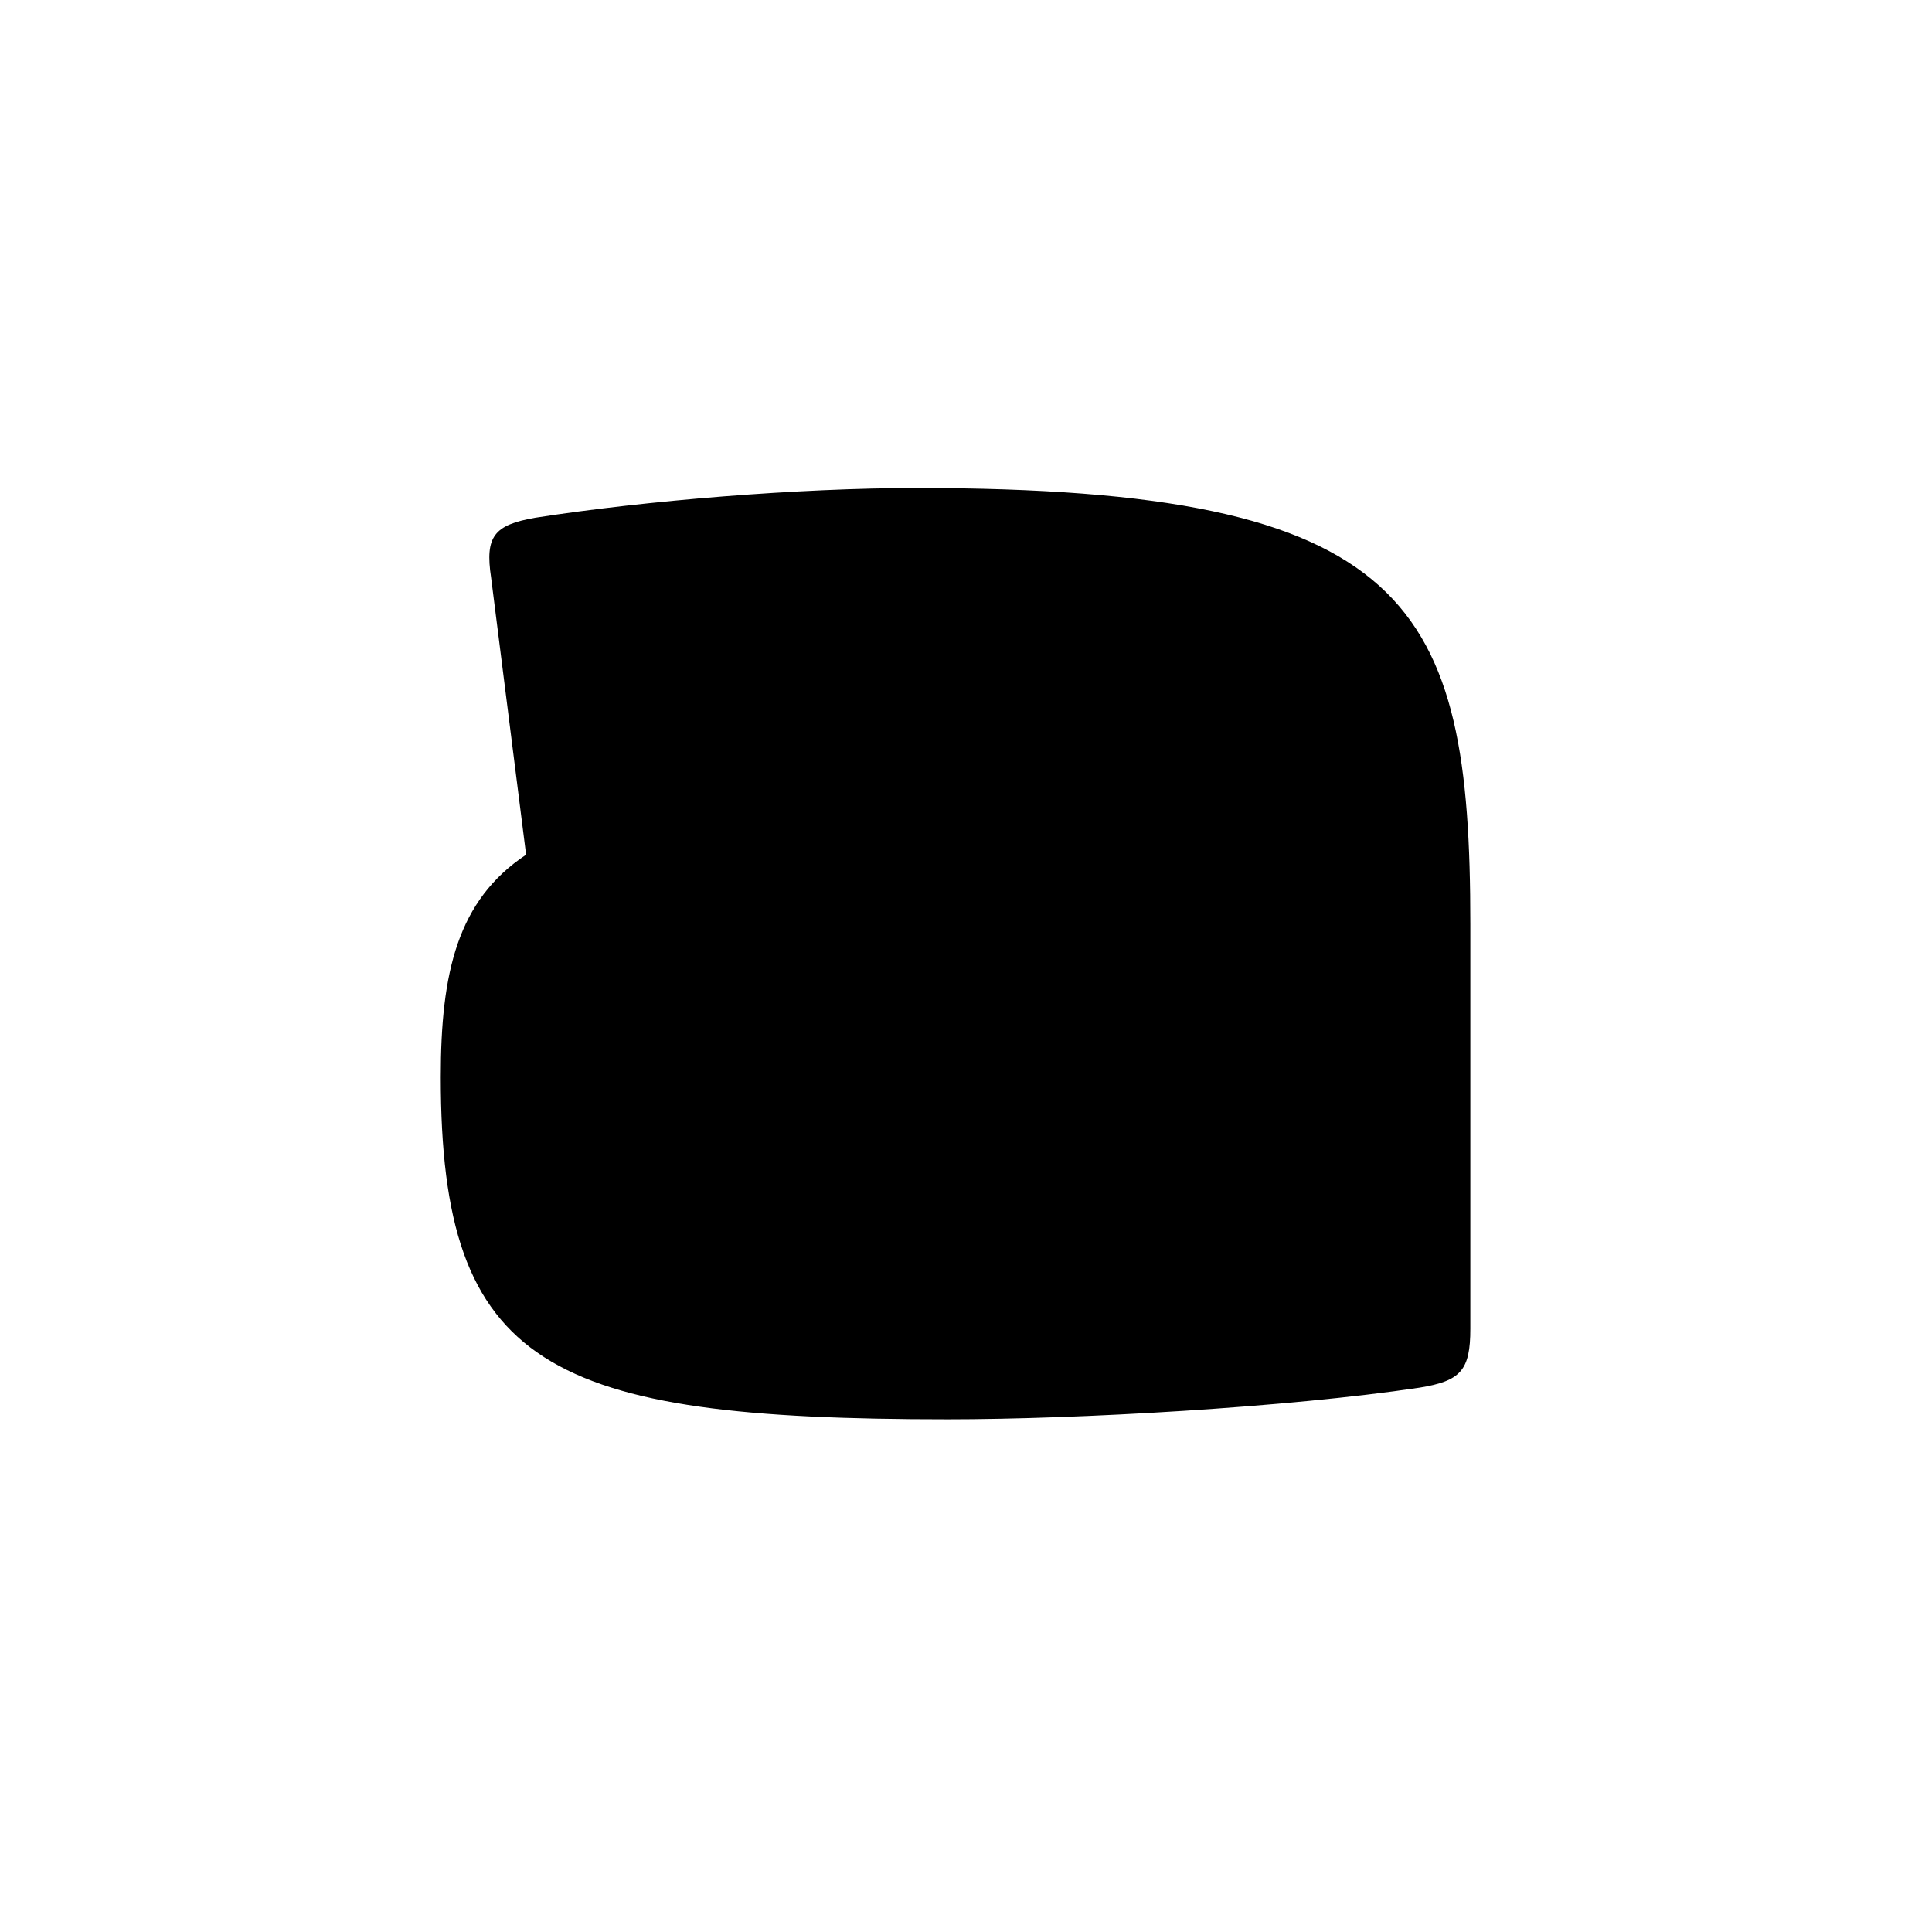
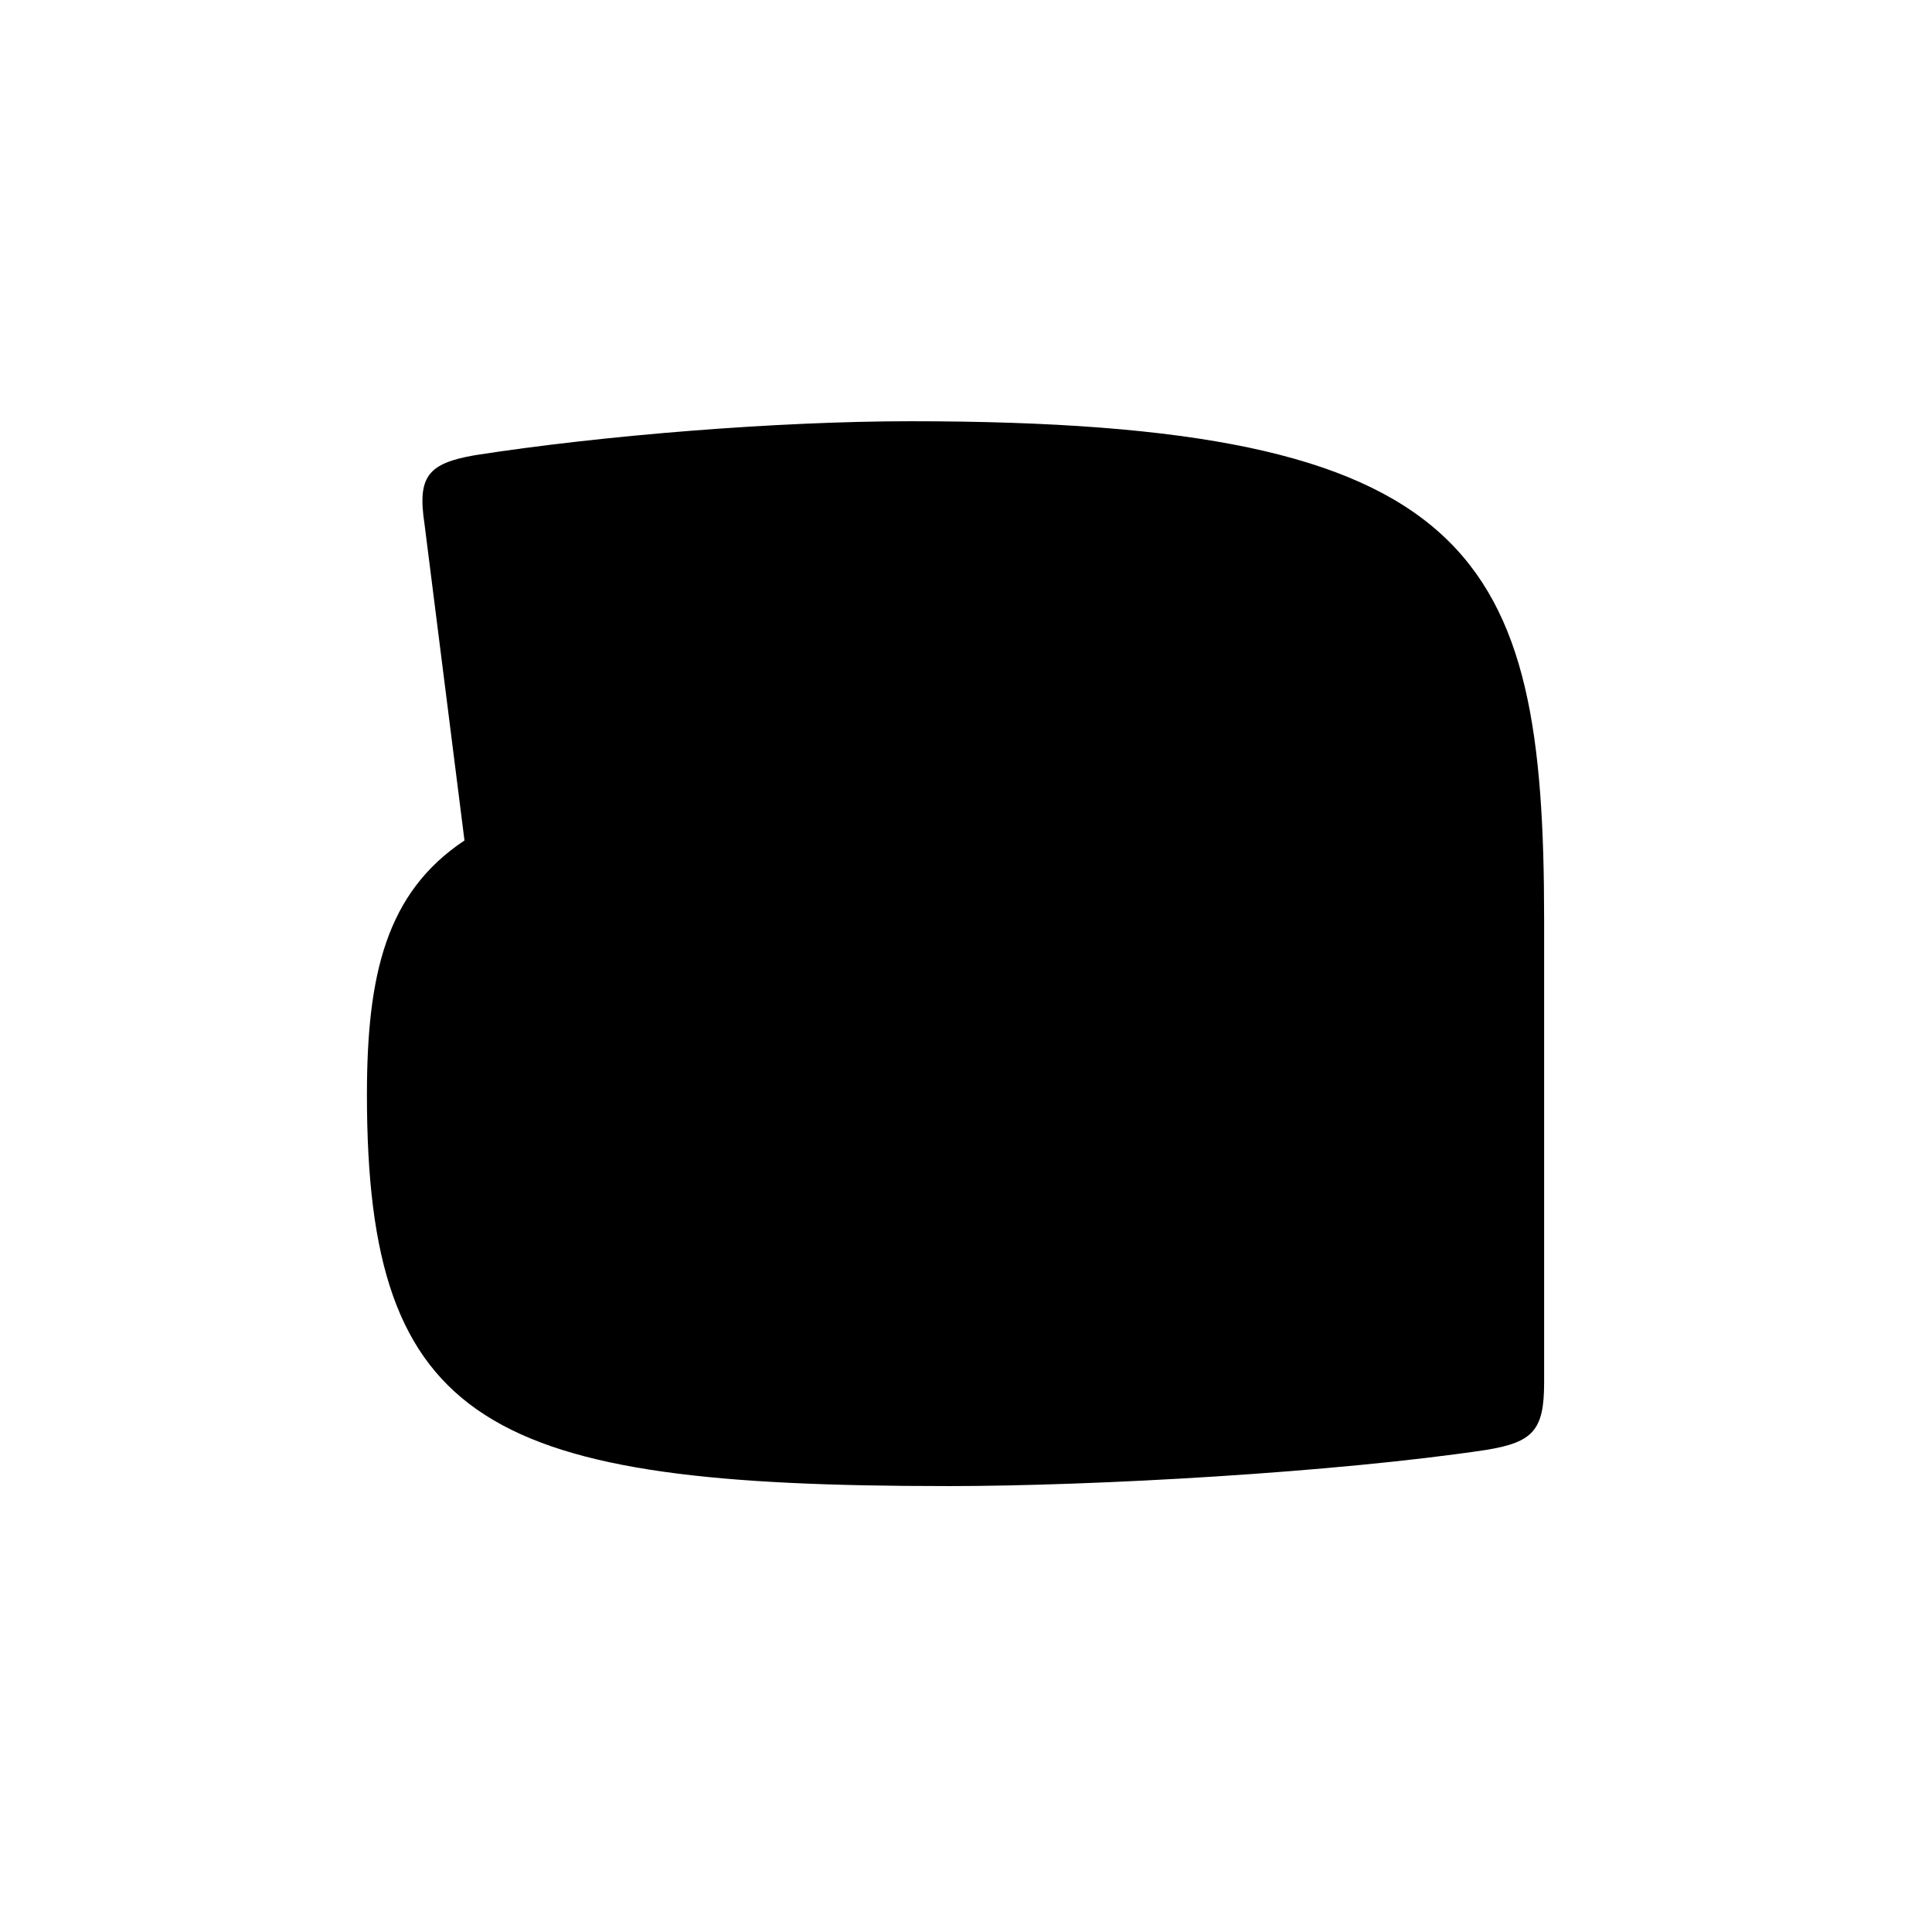
- <svg xmlns="http://www.w3.org/2000/svg" width="141.7" height="141.7" viewBox="0 0 141.7 141.7">
-   <path fill-rule="evenodd" fill="rgb(0%, 0%, 0%)" fill-opacity="1" d="M 69.52 104.098 C 79.082 104.098 94.48 103.219 104.113 101.777 C 107.137 101.285 107.84 100.512 107.84 97.453 L 107.84 67.785 C 107.84 44.266 103.586 35.793 67.199 35.793 C 58.621 35.793 47.371 36.707 39.254 37.973 C 36.23 38.5 35.562 39.344 36.02 42.367 L 38.586 62.688 C 33.559 66.027 32.328 71.297 32.328 78.996 C 32.328 100.301 40.133 104.098 69.52 104.098 Z M 69.52 104.098 " />
+ <svg xmlns="http://www.w3.org/2000/svg" id="Layer_1" version="1.1" viewBox="0 0 141.7 141.7">
+   <defs>
+     <style>
+       .st0 {
+         fill-rule: evenodd;
+       }
+     </style>
+   </defs>
+   <path class="st0" d="M69.44,108.996c10.933,0,28.539-1.004,39.552-2.653,3.457-.562,4.26-1.447,4.26-4.945v-33.925c0-26.891-4.864-36.578-46.466-36.578-9.807,0-22.671,1.045-31.956,2.492-3.457.602-4.221,1.567-3.698,5.024l2.935,23.232c-5.748,3.819-7.155,9.848-7.155,18.651,0,24.358,8.923,28.7,42.527,28.7h0Z" />
</svg>
